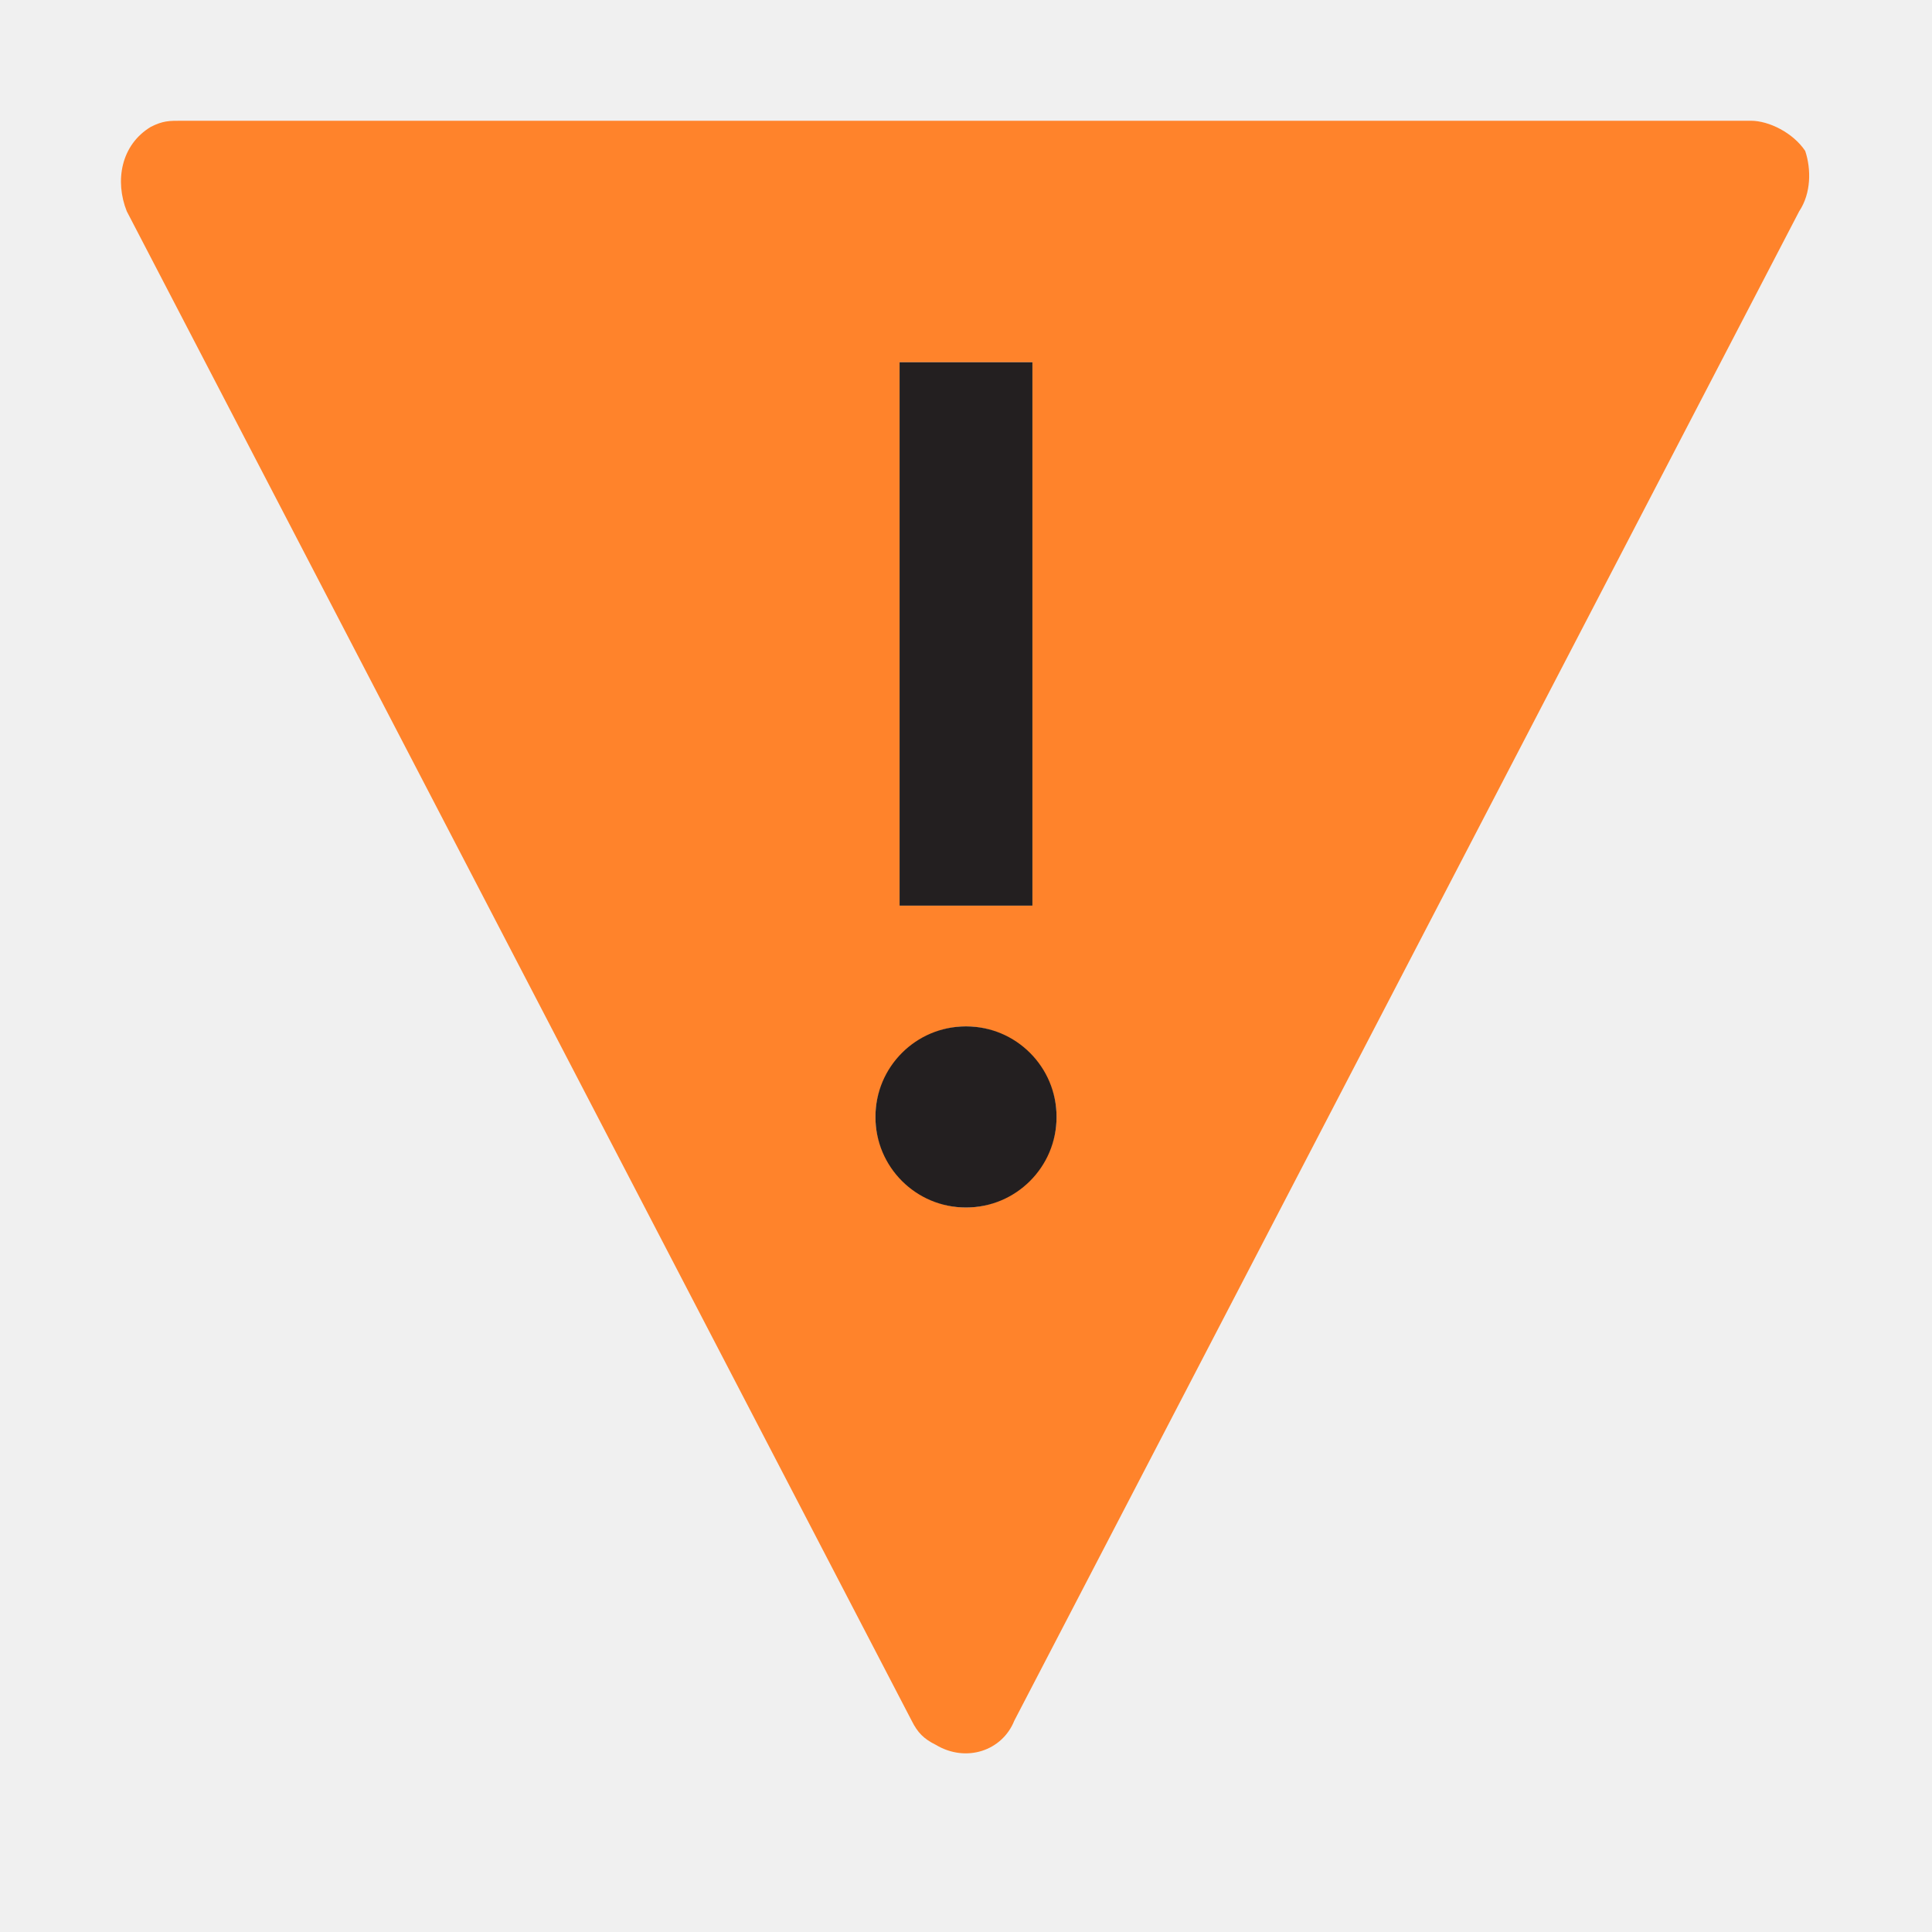
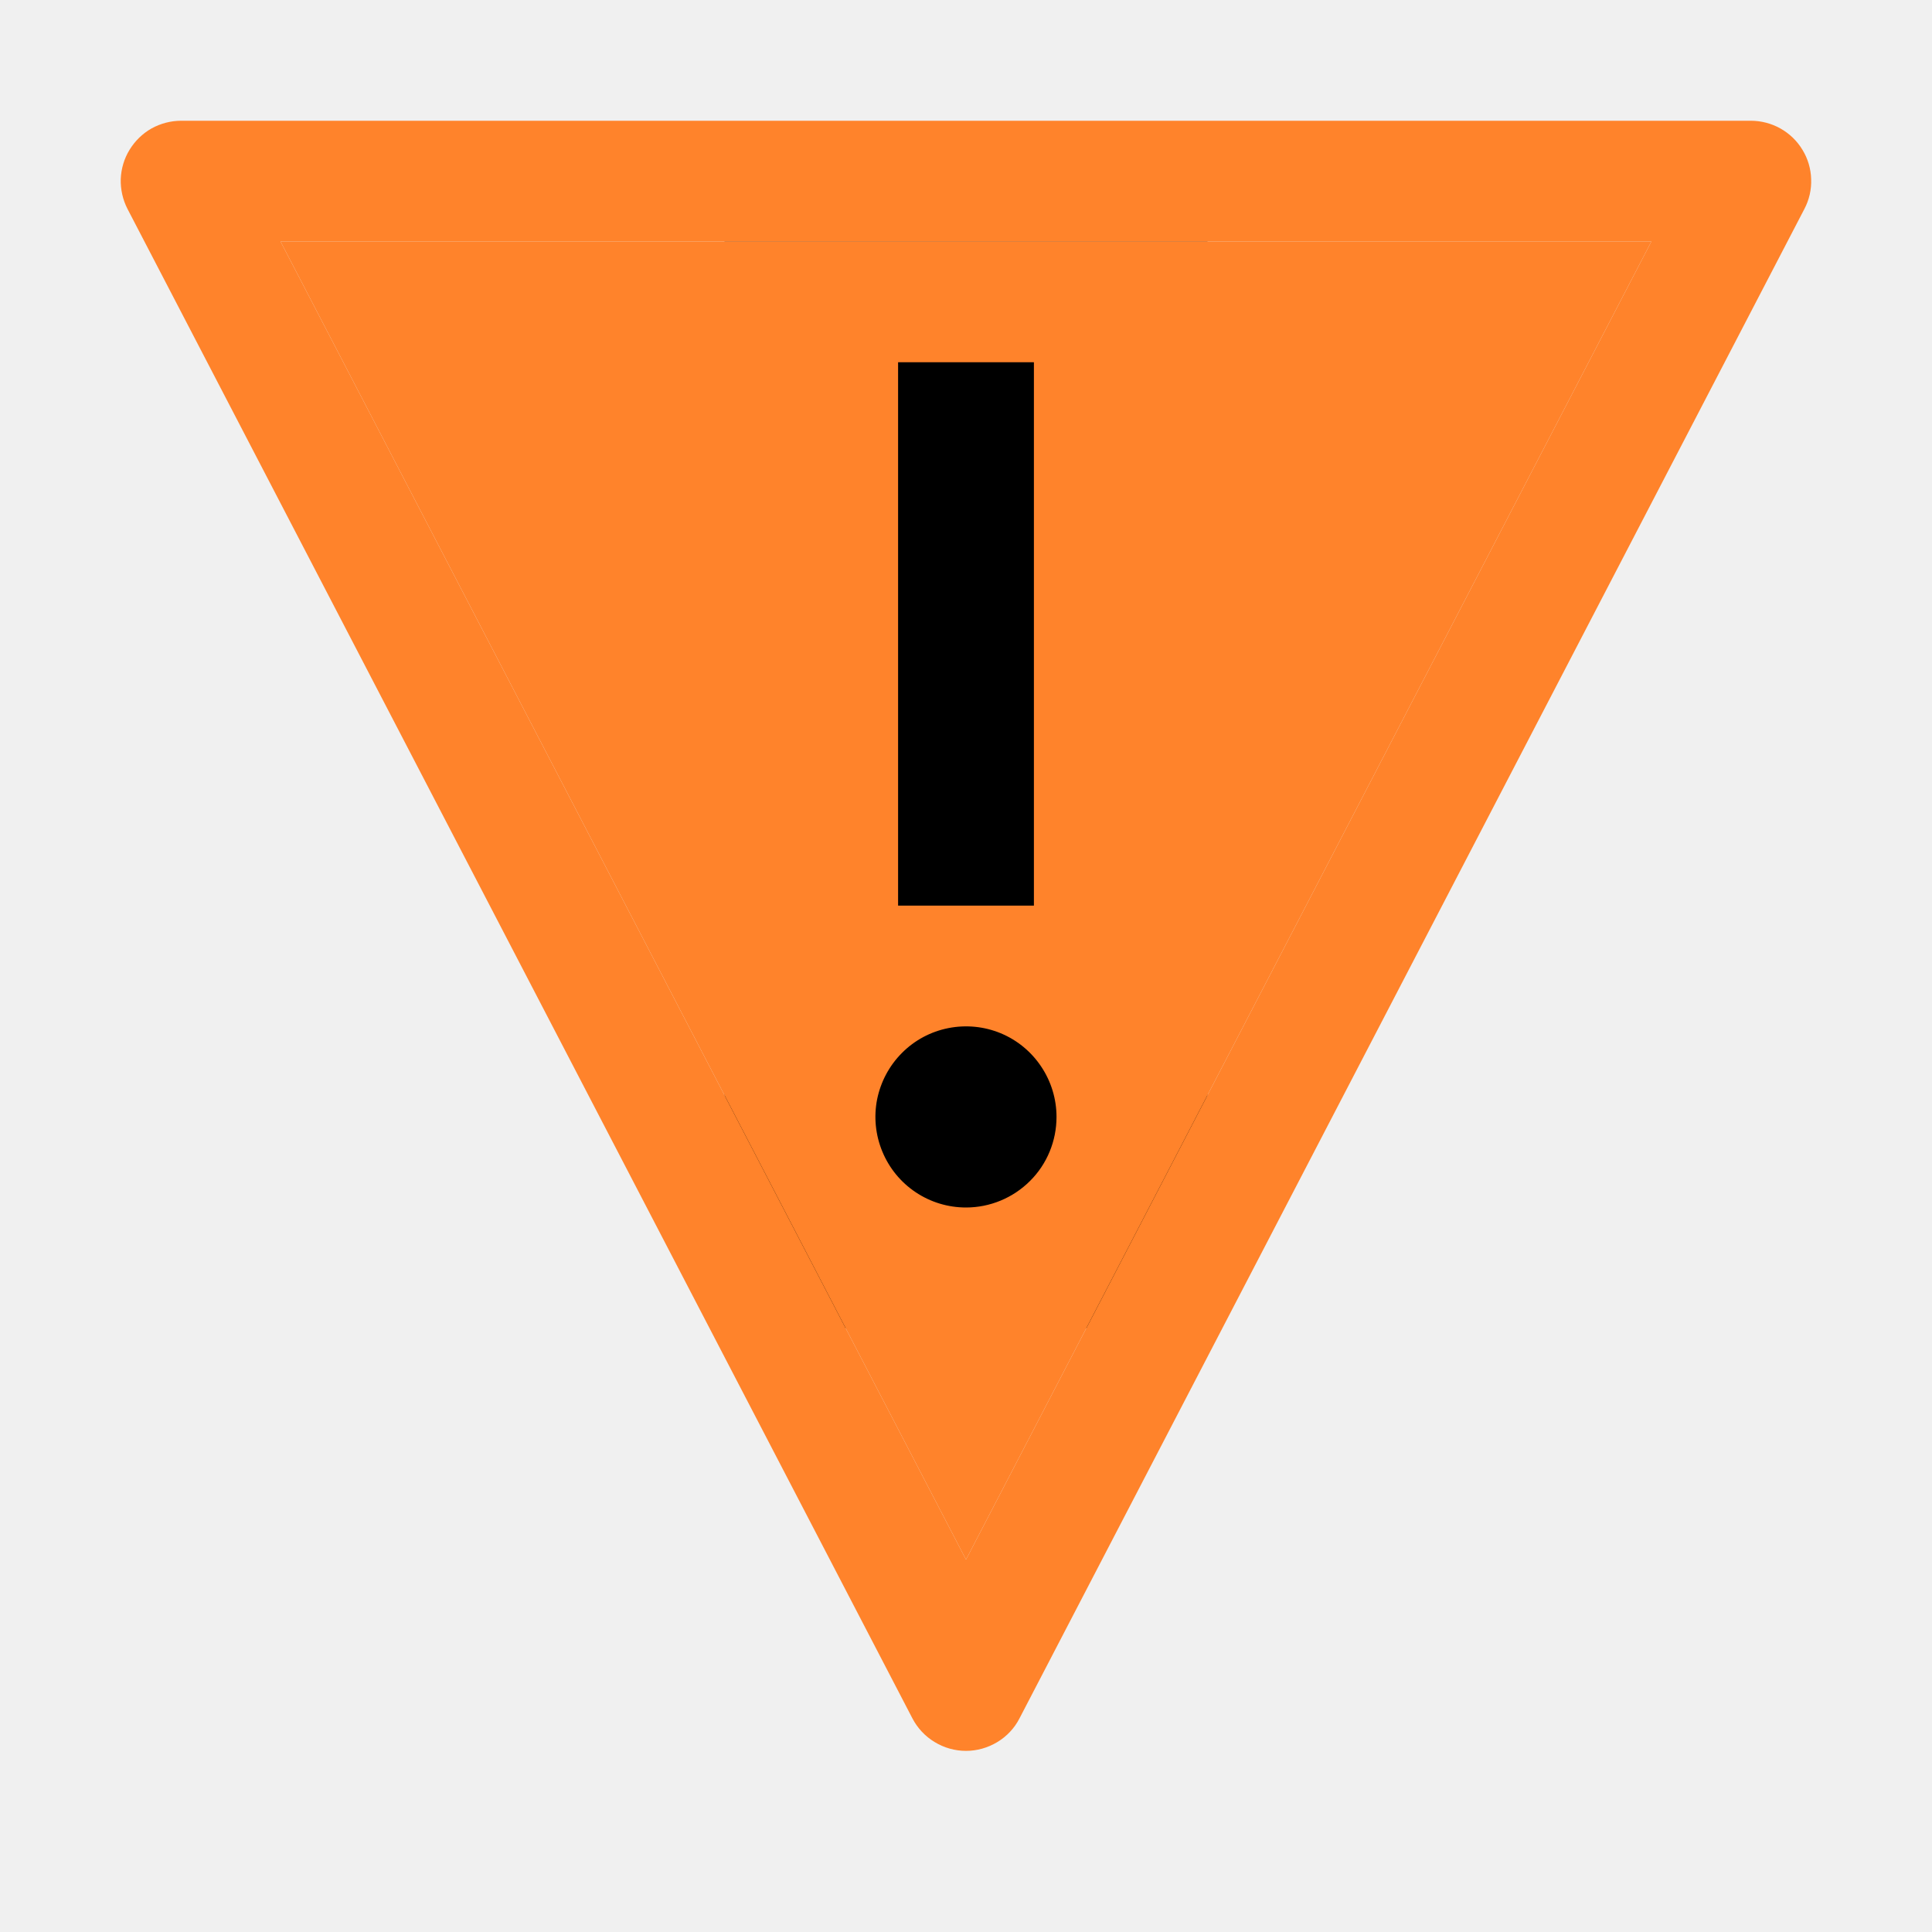
- <svg xmlns="http://www.w3.org/2000/svg" version="1.1" id="icon" x="0px" y="0px" viewBox="0 0 32 32" style="enable-background:new 0 0 32 32;" xml:space="preserve">
-   <style type="text/css">
- 	.st0{fill:none;}
- 	.st1{fill:#FF832B;}
- 	.st2{fill:#231F20;}
- </style>
-   <path id="inner-path" class="st0" d="M16,20c-0.8,0-1.5-0.7-1.5-1.5S15.2,17,16,17c0.8,0,1.5,0.7,1.5,1.5S16.8,20,16,20z M14.9,15  h2.2V6h-2.2V15z" />
-   <path class="st1" d="M29.9,2.5C29.7,2.2,29.3,2,29,2H3C2.8,2,2.7,2,2.5,2.1C2,2.4,1.9,3,2.1,3.5l13,25c0.1,0.2,0.2,0.3,0.4,0.4  c0.5,0.3,1.1,0.1,1.3-0.4l13-25C30,3.2,30,2.8,29.9,2.5z M14.5,18.5c0-0.8,0.7-1.5,1.5-1.5s1.5,0.7,1.5,1.5S16.8,20,16,20  S14.5,19.3,14.5,18.5z M17.1,6v9h-2.2V6H17.1z M4.6,4L4.6,4L4.6,4L4.6,4z M27.4,4L27.4,4L27.4,4L27.4,4z" />
-   <rect id="_Transparent_Rectangle_" class="st0" width="32" height="32" />
-   <g>
-     <circle class="st2" cx="16" cy="18.5" r="1.5" />
-     <rect x="14.9" y="6" class="st2" width="2.2" height="9" />
+ <svg xmlns="http://www.w3.org/2000/svg" width="20" height="20" viewBox="0 0 20 20" fill="none">
+   <g clip-path="url(#clip0_143_26797)">
+     <g clip-path="url(#clip1_143_26797)">
+       <rect width="20" height="20" fill="white" fill-opacity="0.01" style="mix-blend-mode:multiply" />
+       <rect x="7.5" y="2.5" width="5" height="11.25" fill="black" />
+       <rect width="20" height="20" fill="white" fill-opacity="0.01" style="mix-blend-mode:multiply" />
+       <path d="M17.093 2.5H2.906L2.905 2.502L9.999 16.143H10.001L17.094 2.502L17.093 2.5ZM9.297 3.75H10.703V9.375H9.297V3.75ZM10 12.5C9.814 12.5 9.633 12.445 9.479 12.342C9.325 12.239 9.205 12.093 9.134 11.921C9.063 11.75 9.044 11.562 9.08 11.38C9.117 11.198 9.206 11.031 9.337 10.9C9.468 10.768 9.635 10.679 9.817 10.643C9.999 10.607 10.187 10.625 10.359 10.696C10.53 10.767 10.676 10.887 10.779 11.042C10.882 11.196 10.937 11.377 10.937 11.562C10.937 11.811 10.839 12.05 10.663 12.225C10.487 12.401 10.248 12.5 10 12.5Z" fill="#FF832B" />
+       <path d="M18.659 1.551C18.715 1.642 18.746 1.747 18.749 1.854C18.753 1.962 18.729 2.068 18.679 2.163L10.554 17.788C10.502 17.89 10.422 17.975 10.324 18.034C10.226 18.093 10.114 18.125 10 18.125C9.885 18.125 9.773 18.093 9.676 18.034C9.578 17.975 9.498 17.89 9.445 17.788L1.32 2.163C1.271 2.068 1.247 1.961 1.25 1.854C1.254 1.747 1.285 1.642 1.341 1.551C1.397 1.459 1.475 1.383 1.568 1.33C1.662 1.278 1.768 1.25 1.875 1.25H18.125C18.232 1.25 18.338 1.278 18.431 1.33C18.525 1.383 18.604 1.459 18.659 1.551ZM2.905 2.502L9.999 16.143H10.001L17.094 2.502L17.093 2.5H2.906L2.905 2.502Z" fill="#FF832B" />
+     </g>
  </g>
+   <defs>
+     <clipPath id="clip0_143_26797">
+       <rect width="20" height="20" fill="white" />
+     </clipPath>
+     <clipPath id="clip1_143_26797">
+       <rect width="20" height="20" fill="white" />
+     </clipPath>
+   </defs>
</svg>
